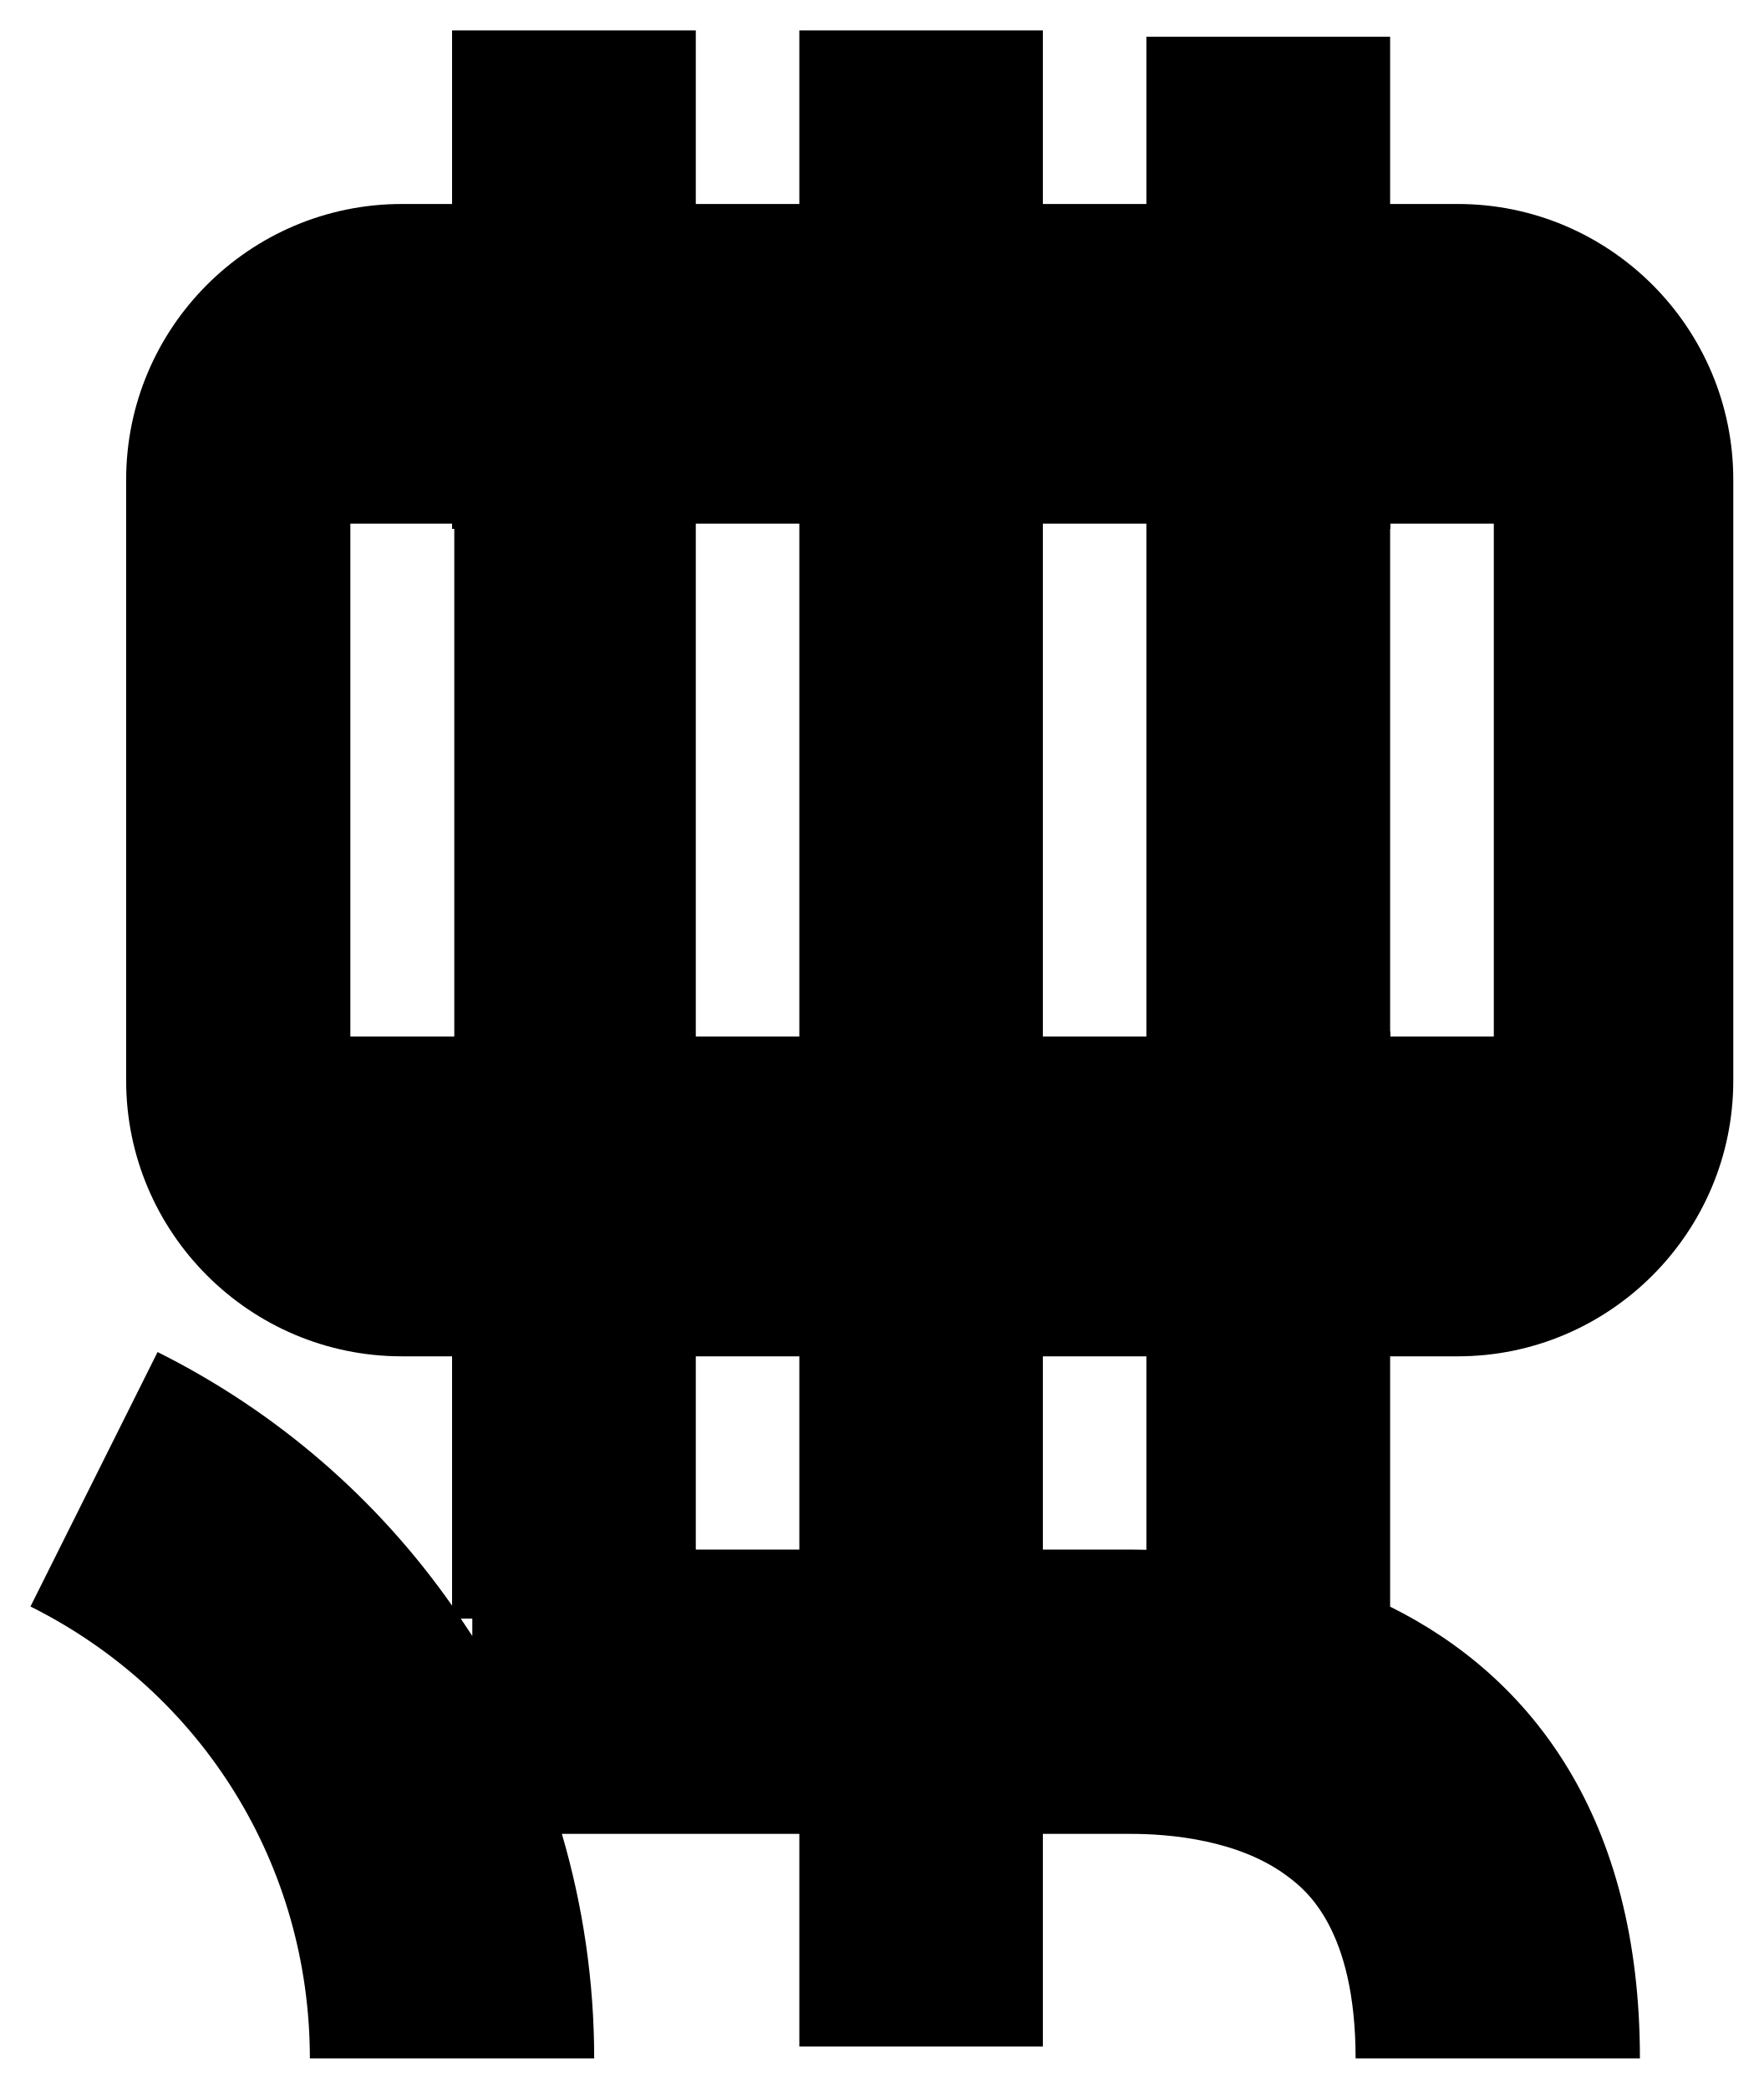
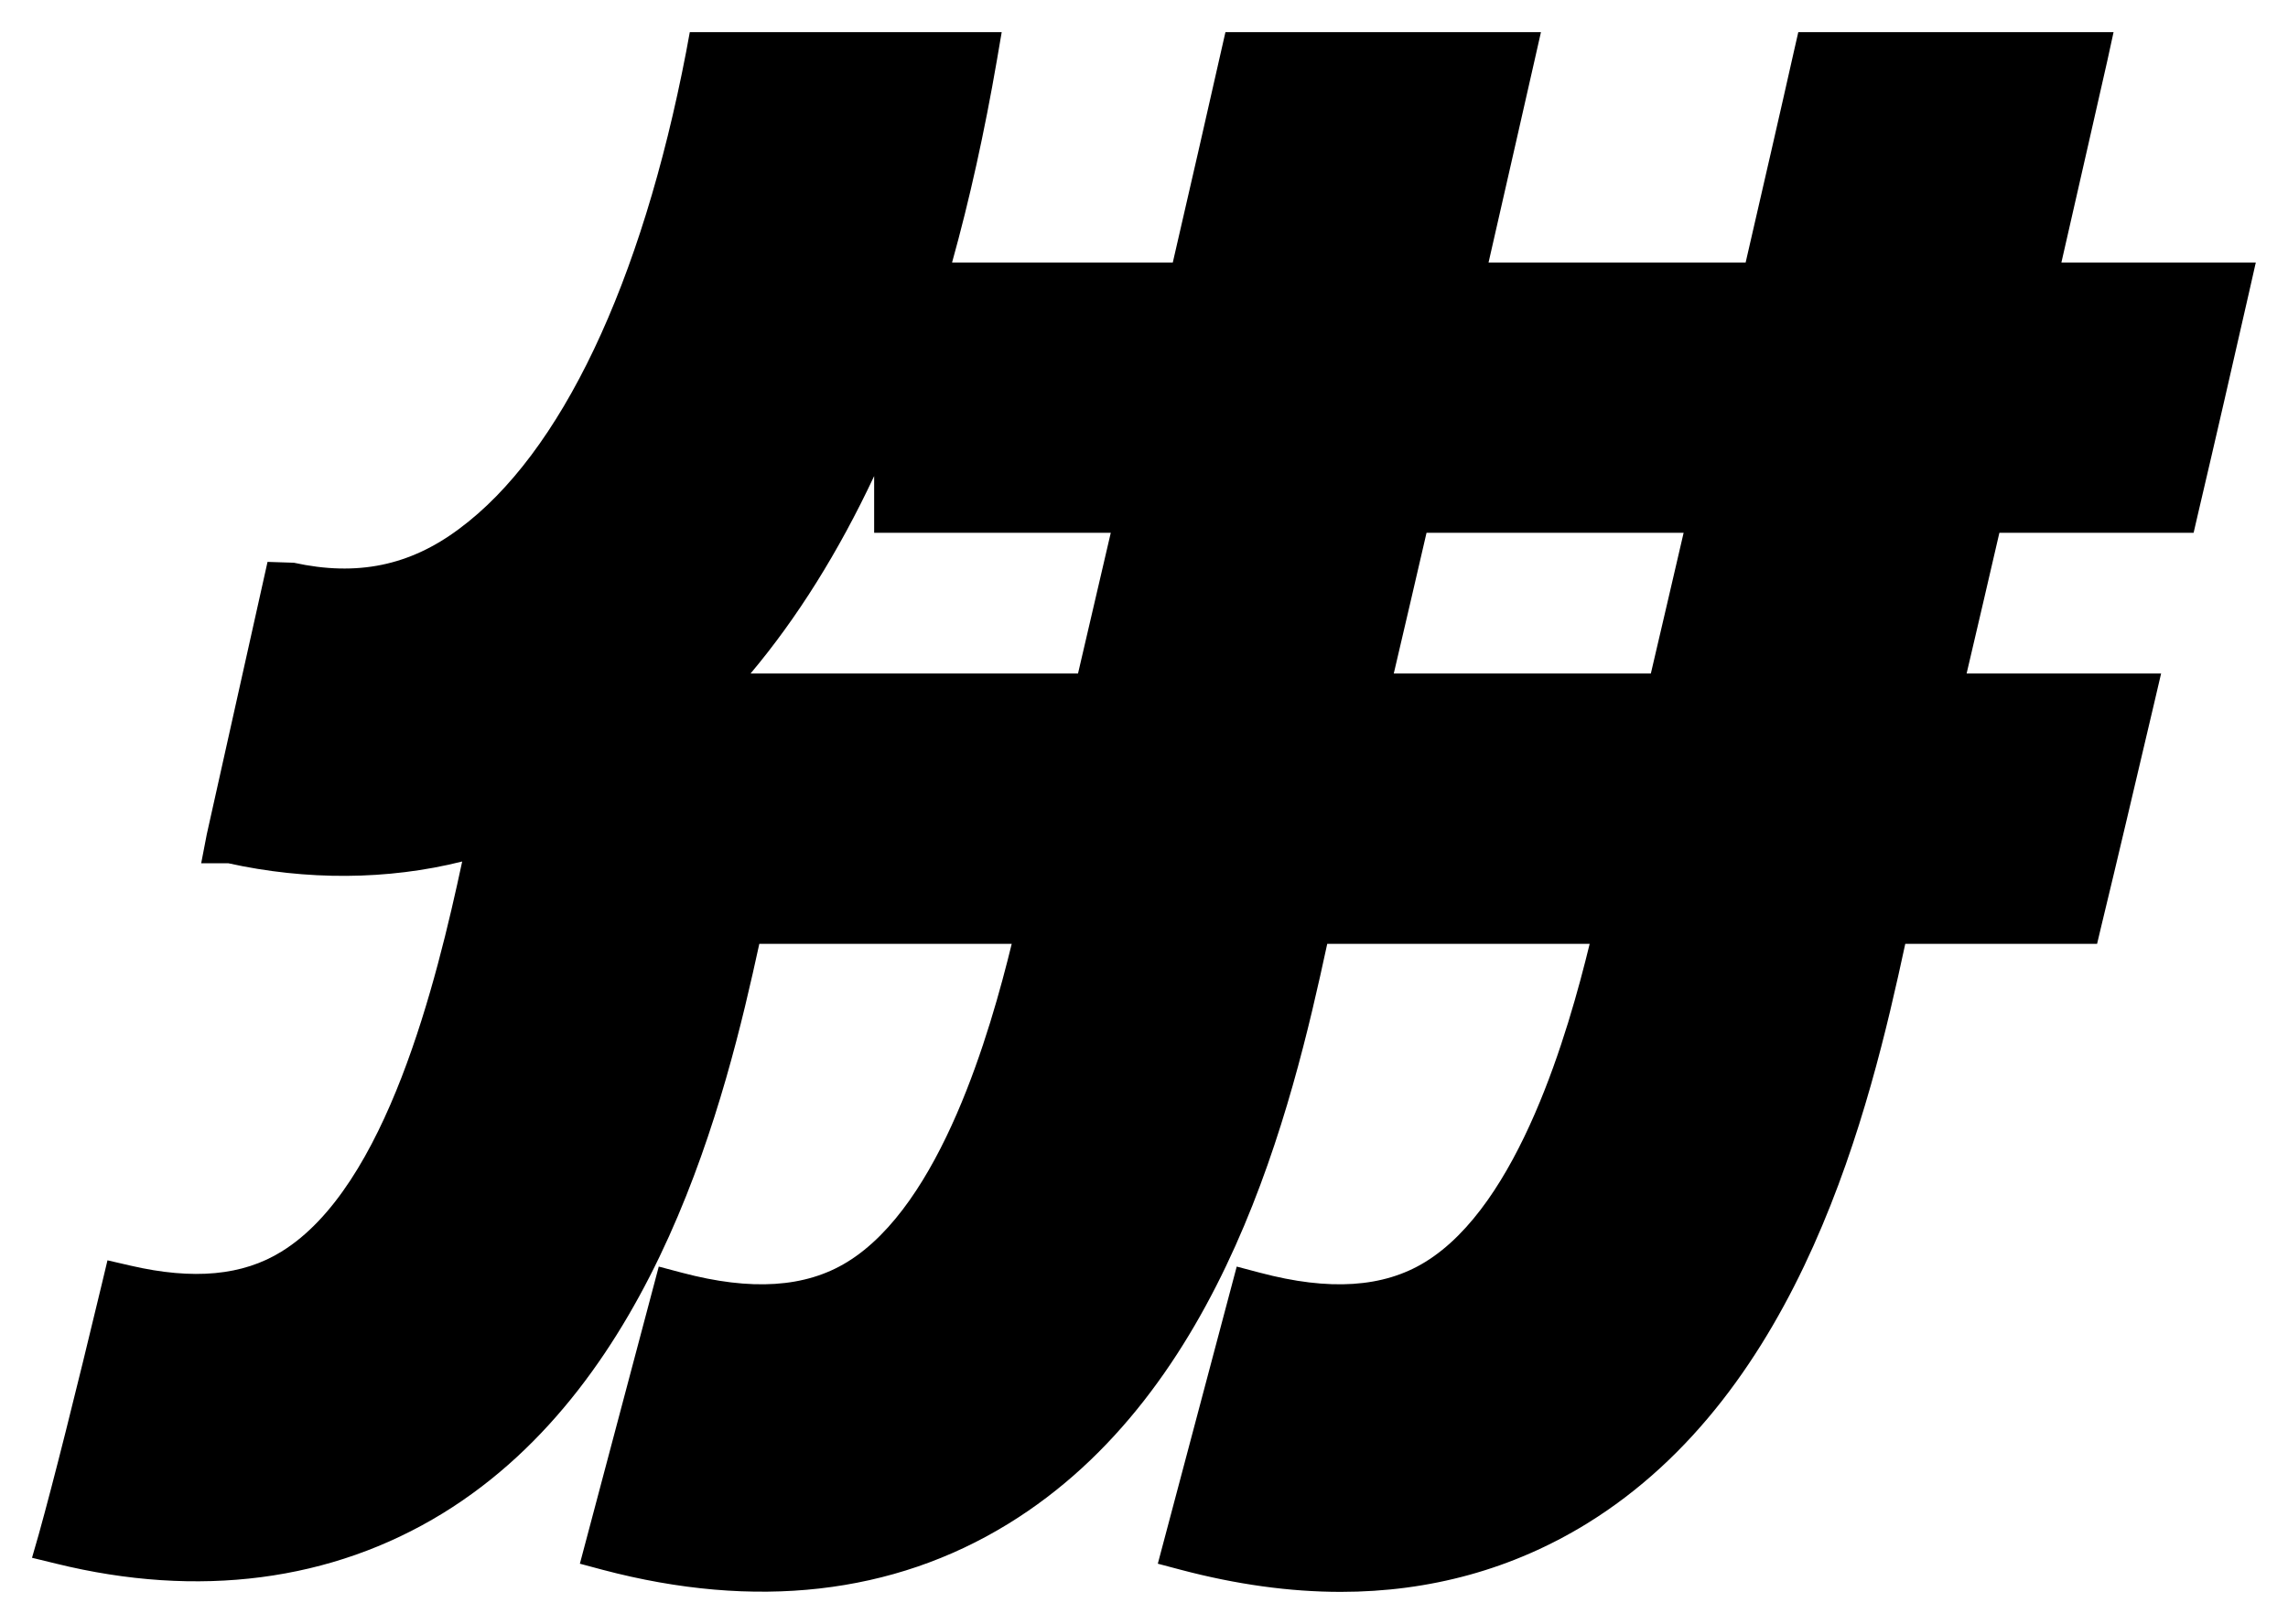
- <svg xmlns="http://www.w3.org/2000/svg" viewBox="959.34 2401.55 115.70 137.04">
-   <path d="M 1057.333,2469.547 L 1050.547,2469.547 L 1050.547,2469.214 L 1050.531,2469.214 L 1050.531,2436.245 L 1050.547,2436.245 L 1050.547,2435.901 L 1057.333,2435.901 Z M 1034.542,2436.245 L 1034.542,2469.547 L 1027.75,2469.547 L 1027.75,2435.901 L 1034.542,2435.901 Z M 1034.542,2503.219 C 1034.208,2503.219 1033.875,2503.203 1033.542,2503.203 L 1027.75,2503.203 L 1027.75,2490.526 L 1034.542,2490.526 Z M 1011.776,2436.245 L 1011.776,2469.547 L 1004.984,2469.547 L 1004.984,2435.901 L 1011.776,2435.901 Z M 1011.776,2503.203 L 1004.984,2503.203 L 1004.984,2490.526 L 1011.776,2490.526 Z M 990.323,2508.87 C 990.078,2508.495 989.818,2508.12 989.568,2507.734 L 990.323,2507.734 Z M 989.141,2469.214 L 989.141,2469.547 L 982.323,2469.547 L 982.323,2435.901 L 988.995,2435.901 L 988.995,2436.245 L 989.141,2436.245 Z M 1050.531,2414.932 L 1050.531,2403.958 L 1034.542,2403.958 L 1034.542,2414.932 L 1027.75,2414.932 L 1027.75,2403.547 L 1011.776,2403.547 L 1011.776,2414.932 L 1004.984,2414.932 L 1004.984,2403.547 L 988.995,2403.547 L 988.995,2414.932 L 985.703,2414.932 C 975.729,2414.932 967.615,2423.036 967.615,2433.021 L 967.615,2472.438 C 967.615,2482.406 975.729,2490.526 985.703,2490.526 L 988.995,2490.526 L 988.995,2506.88 C 984.151,2499.964 977.594,2494.203 969.677,2490.245 L 961.339,2506.938 C 972.646,2512.589 979.667,2523.943 979.667,2536.583 L 998.318,2536.583 C 998.318,2531.505 997.578,2526.557 996.198,2521.854 L 1011.776,2521.854 L 1011.776,2535.807 L 1027.75,2535.807 L 1027.75,2521.854 L 1033.542,2521.854 C 1036.021,2521.854 1040.656,2522.224 1043.875,2524.693 C 1044.958,2525.516 1048.266,2528.052 1048.266,2536.583 L 1066.917,2536.583 C 1066.917,2520.828 1059.849,2511.573 1050.531,2506.948 L 1050.531,2490.526 L 1054.969,2490.526 C 1064.927,2490.526 1073.042,2482.406 1073.042,2472.438 L 1073.042,2433.021 C 1073.042,2423.036 1064.927,2414.932 1054.969,2414.932 L 1050.531,2414.932" fill="#000" />
+ <svg xmlns="http://www.w3.org/2000/svg" viewBox="-2867.74 668.86 142.58 101.22">
+   <g transform="rotate(90)">
+     <path d="M 710.844,2800.562 L 710.844,2820.969 C 707.385,2818.062 703.271,2815.49 698.536,2813.266 L 702.073,2813.266 L 702.073,2798.521 C 705.026,2799.203 707.964,2799.896 710.844,2800.562 Z M 702.073,2778.844 L 702.073,2762.823 C 705.026,2763.5 707.964,2764.198 710.844,2764.865 L 710.844,2780.885 C 707.901,2780.193 704.953,2779.51 702.073,2778.844 Z M 747.812,2790.672 L 766.333,2795.589 L 766.714,2794.151 C 767.625,2790.708 768.089,2787.365 768.089,2784.193 C 768.089,2778.62 766.667,2773.474 763.854,2768.885 C 755.589,2755.438 737.964,2751.224 727.693,2749.01 L 727.693,2737.057 L 726.552,2736.786 C 722.318,2735.76 717.599,2734.656 712.672,2733.495 L 710.844,2733.068 L 710.844,2745.188 C 707.901,2744.495 704.953,2743.812 702.073,2743.146 L 702.073,2731.042 L 700.922,2730.776 C 696.156,2729.656 691.438,2728.578 687.042,2727.578 L 685.224,2727.167 L 685.224,2739.281 C 679.578,2737.99 675.089,2736.974 672.682,2736.427 L 670.865,2736.031 L 670.865,2755.677 L 672.031,2755.943 C 675.844,2756.797 680.354,2757.839 685.224,2758.958 L 685.224,2774.979 C 679.578,2773.688 675.089,2772.672 672.682,2772.125 L 670.865,2771.714 L 670.865,2791.375 L 672.031,2791.641 C 675.844,2792.495 680.354,2793.536 685.224,2794.656 L 685.224,2808.411 C 681.307,2807.318 677.073,2806.385 672.604,2805.615 L 670.865,2805.318 L 670.865,2824.755 L 672.078,2824.979 C 686.573,2827.766 697.135,2832.792 701.823,2839.125 C 704.125,2842.203 704.802,2845.484 703.938,2849.427 L 703.885,2851.068 L 720.865,2854.854 L 722.672,2855.203 L 722.672,2853.51 C 723.745,2848.656 723.729,2843.589 722.562,2838.938 C 730.021,2840.536 742.859,2843.656 746.88,2850.203 C 748.375,2852.615 748.661,2855.682 747.755,2859.599 L 747.422,2861.042 L 748.859,2861.385 C 755.818,2863.052 761.219,2864.411 764.479,2865.318 L 765.964,2865.745 L 766.328,2864.25 C 768.516,2855.385 767.438,2847.068 763.193,2840.151 C 754.979,2826.781 737.188,2822.49 727.693,2820.422 L 727.693,2804.693 C 733.146,2806.026 743.938,2809.094 747.526,2814.943 C 749.125,2817.542 749.344,2820.917 748.193,2825.25 L 747.812,2826.688 L 766.333,2831.604 L 766.714,2830.182 C 769.229,2820.677 768.26,2812.094 763.854,2804.922 C 755.589,2791.458 737.964,2787.245 727.693,2785.031 L 727.693,2768.677 C 733.146,2770.005 743.938,2773.073 747.526,2778.927 C 749.125,2781.526 749.344,2784.896 748.193,2789.229 L 747.812,2790.672" fill="#000" />
+   </g>
</svg>
